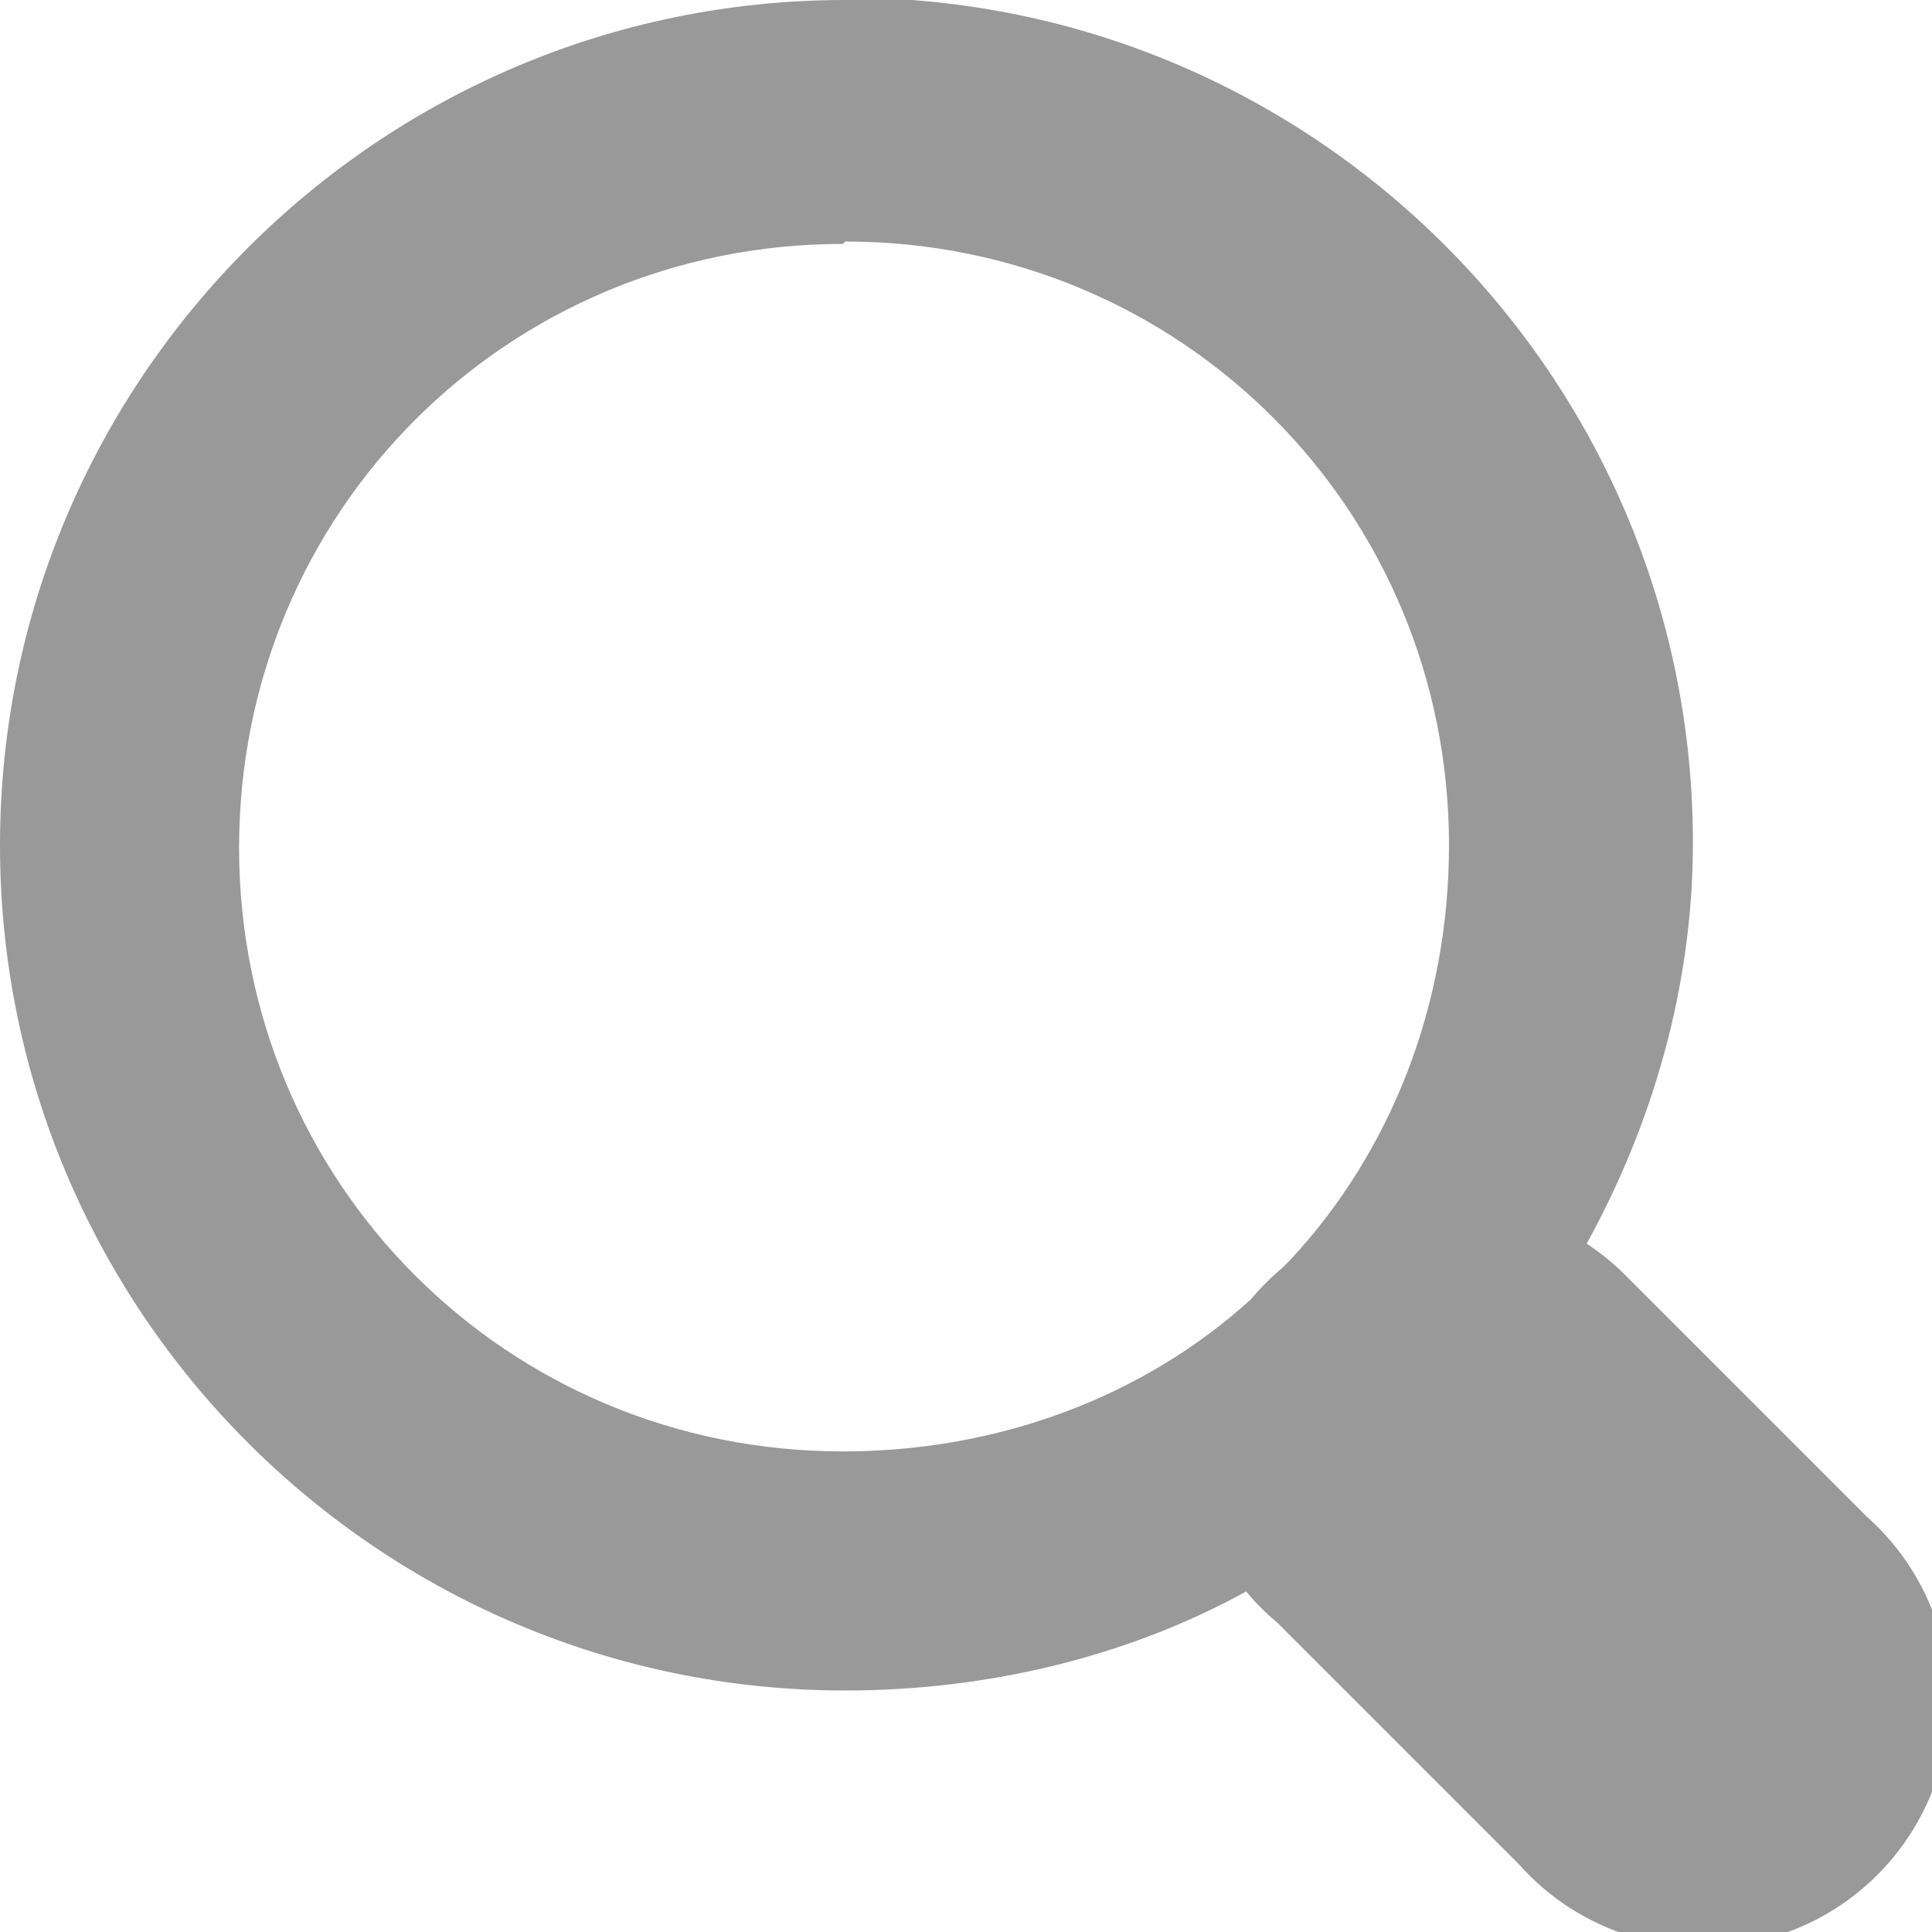
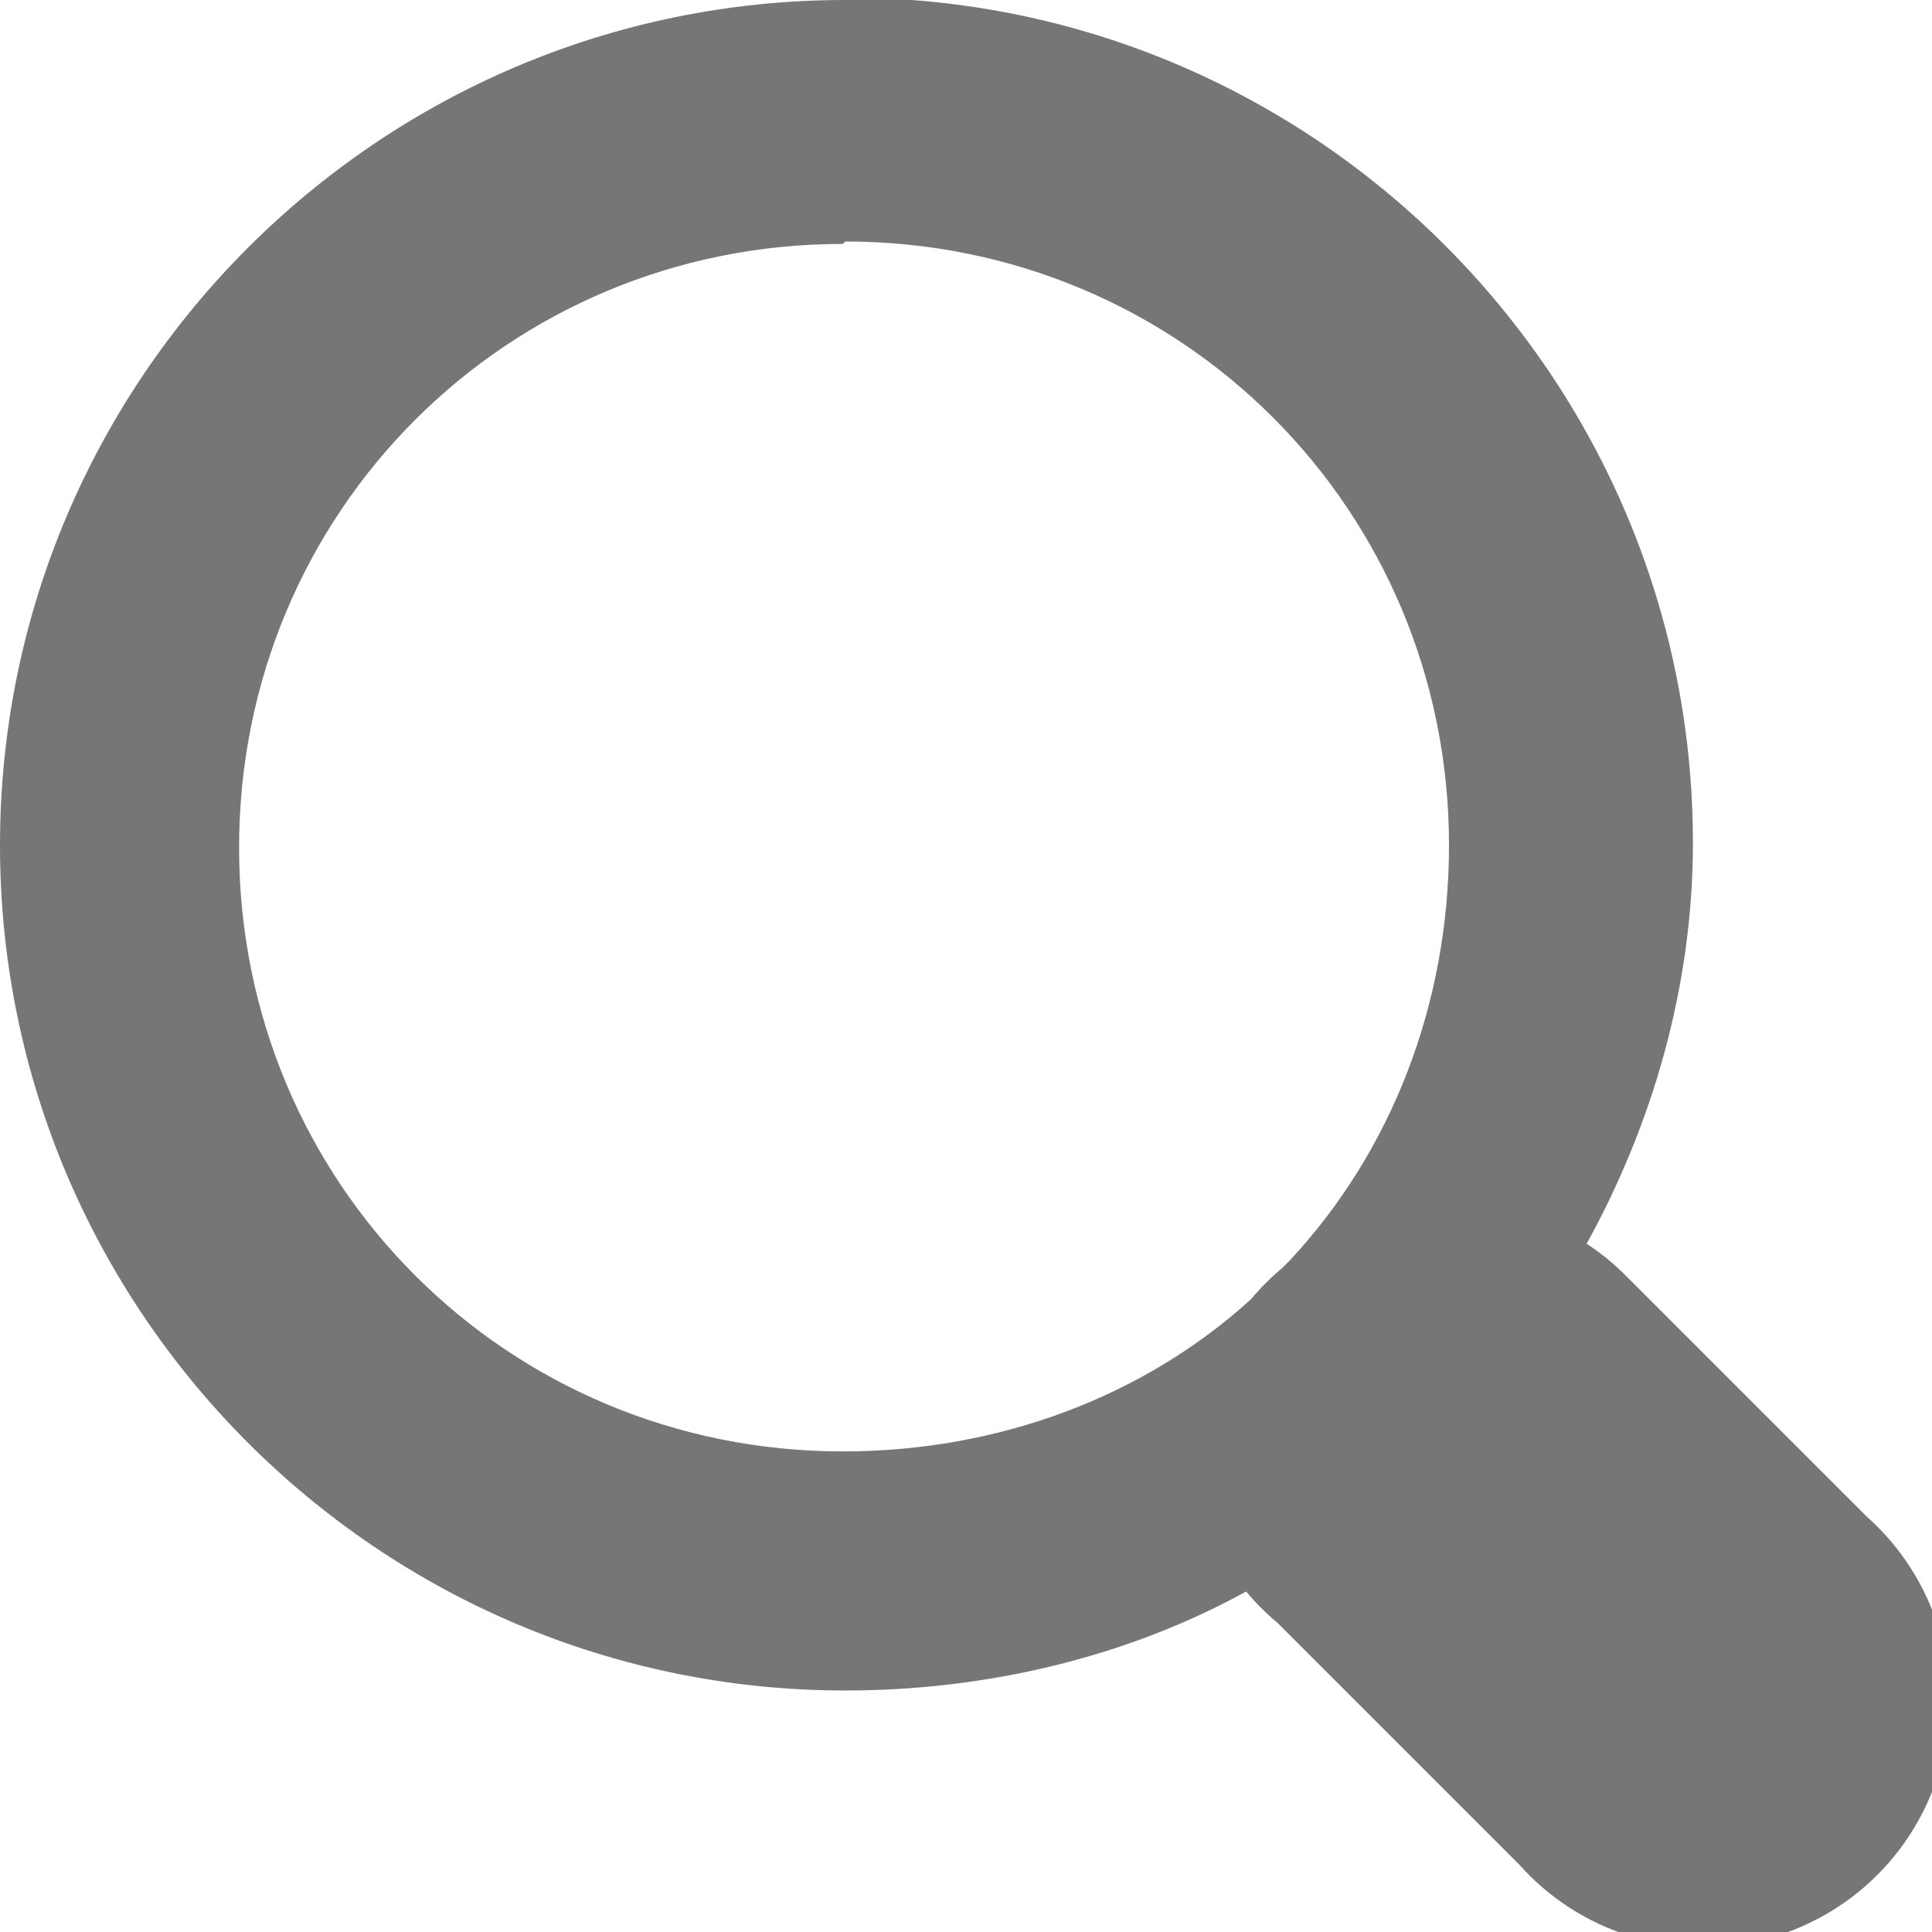
<svg xmlns="http://www.w3.org/2000/svg" viewBox="0 0 8 8">
-   <path fill="#999" d="M3.5 0C1.57 0 0 1.57 0 3.5S1.57 7 3.5 7c.59 0 1.17-.14 1.66-.41a1 1 0 00.13.13l1 1a1.02 1.02 0 101.44-1.44l-1-1a1 1 0 00-.16-.13c.27-.49.44-1.06.44-1.66 0-1.93-1.57-3.5-3.5-3.5zm0 1C4.89 1 6 2.11 6 3.5c0 .66-.24 1.27-.66 1.72l-.03.03a1 1 0 00-.13.13c-.44.4-1.04.63-1.69.63-1.39 0-2.5-1.11-2.5-2.5s1.11-2.5 2.5-2.5z" />
+   <path fill="#767676" d="M3.5 0C1.57 0 0 1.57 0 3.5S1.57 7 3.5 7c.59 0 1.17-.14 1.66-.41a1 1 0 00.13.13l1 1a1.02 1.02 0 101.44-1.44l-1-1a1 1 0 00-.16-.13c.27-.49.44-1.06.44-1.66 0-1.93-1.57-3.5-3.5-3.5zm0 1C4.89 1 6 2.11 6 3.5c0 .66-.24 1.27-.66 1.72l-.03.03a1 1 0 00-.13.13c-.44.4-1.04.63-1.69.63-1.39 0-2.5-1.11-2.5-2.5s1.11-2.5 2.5-2.5z" />
</svg>
